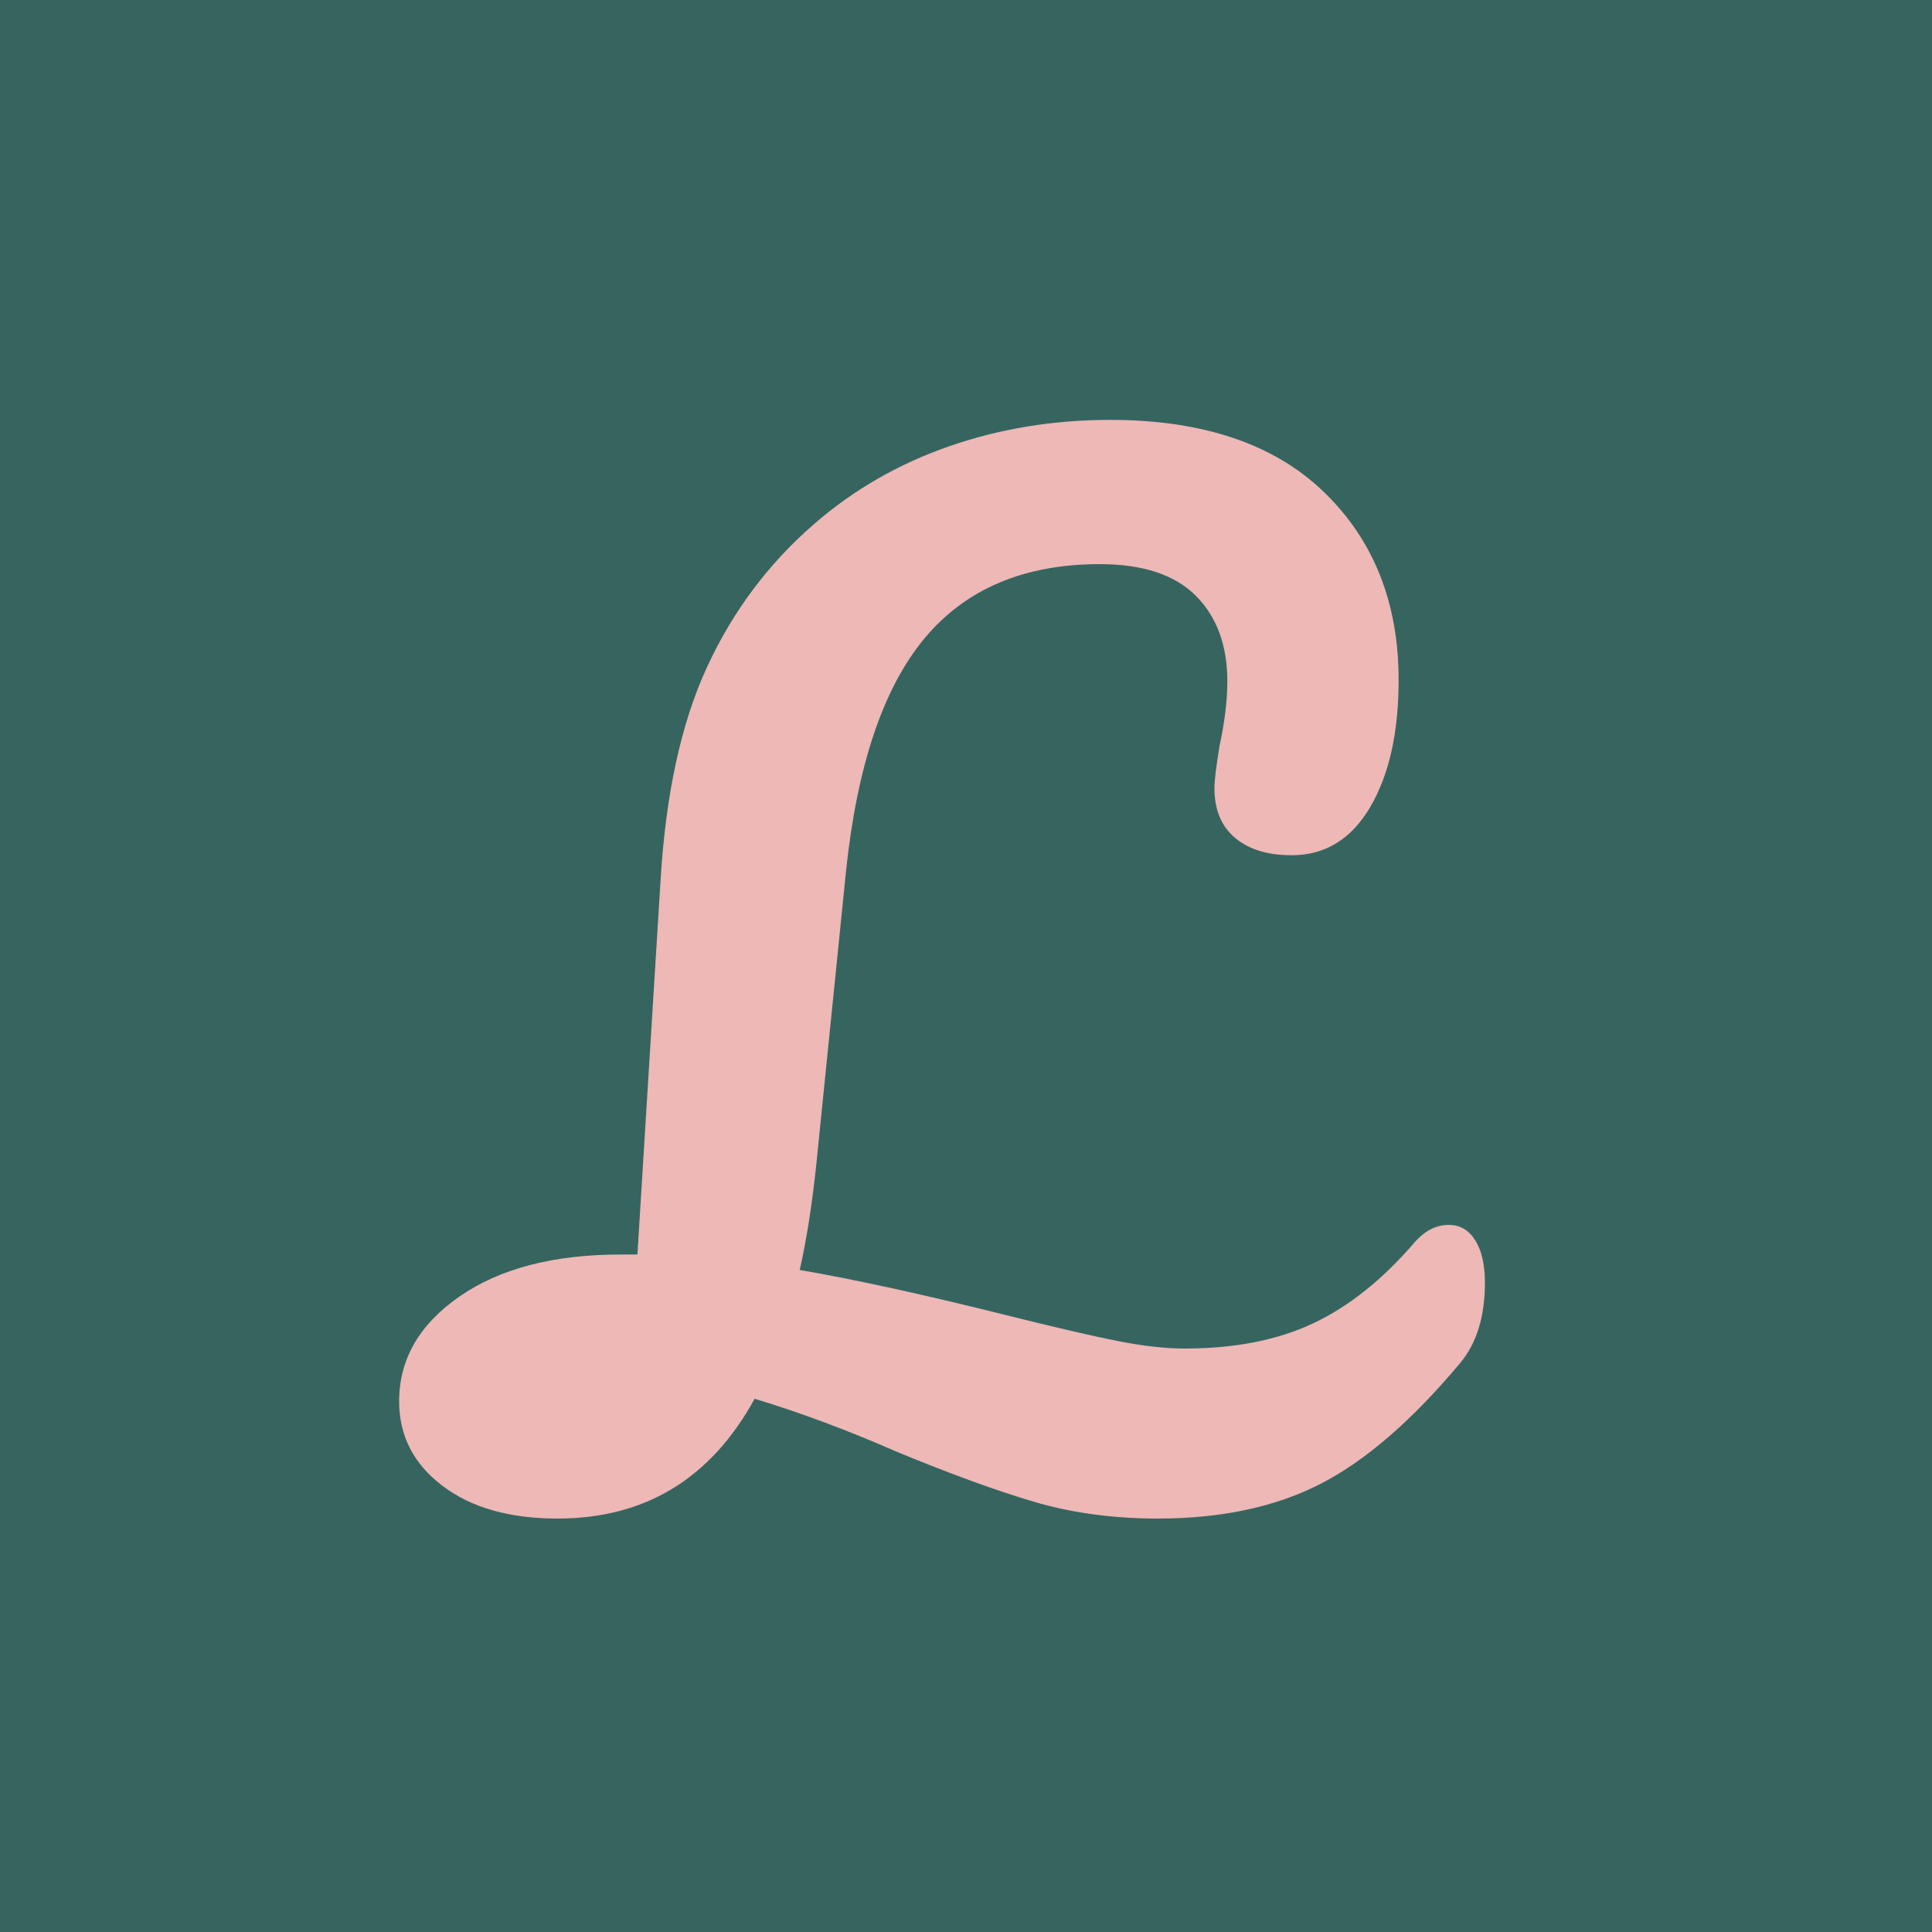
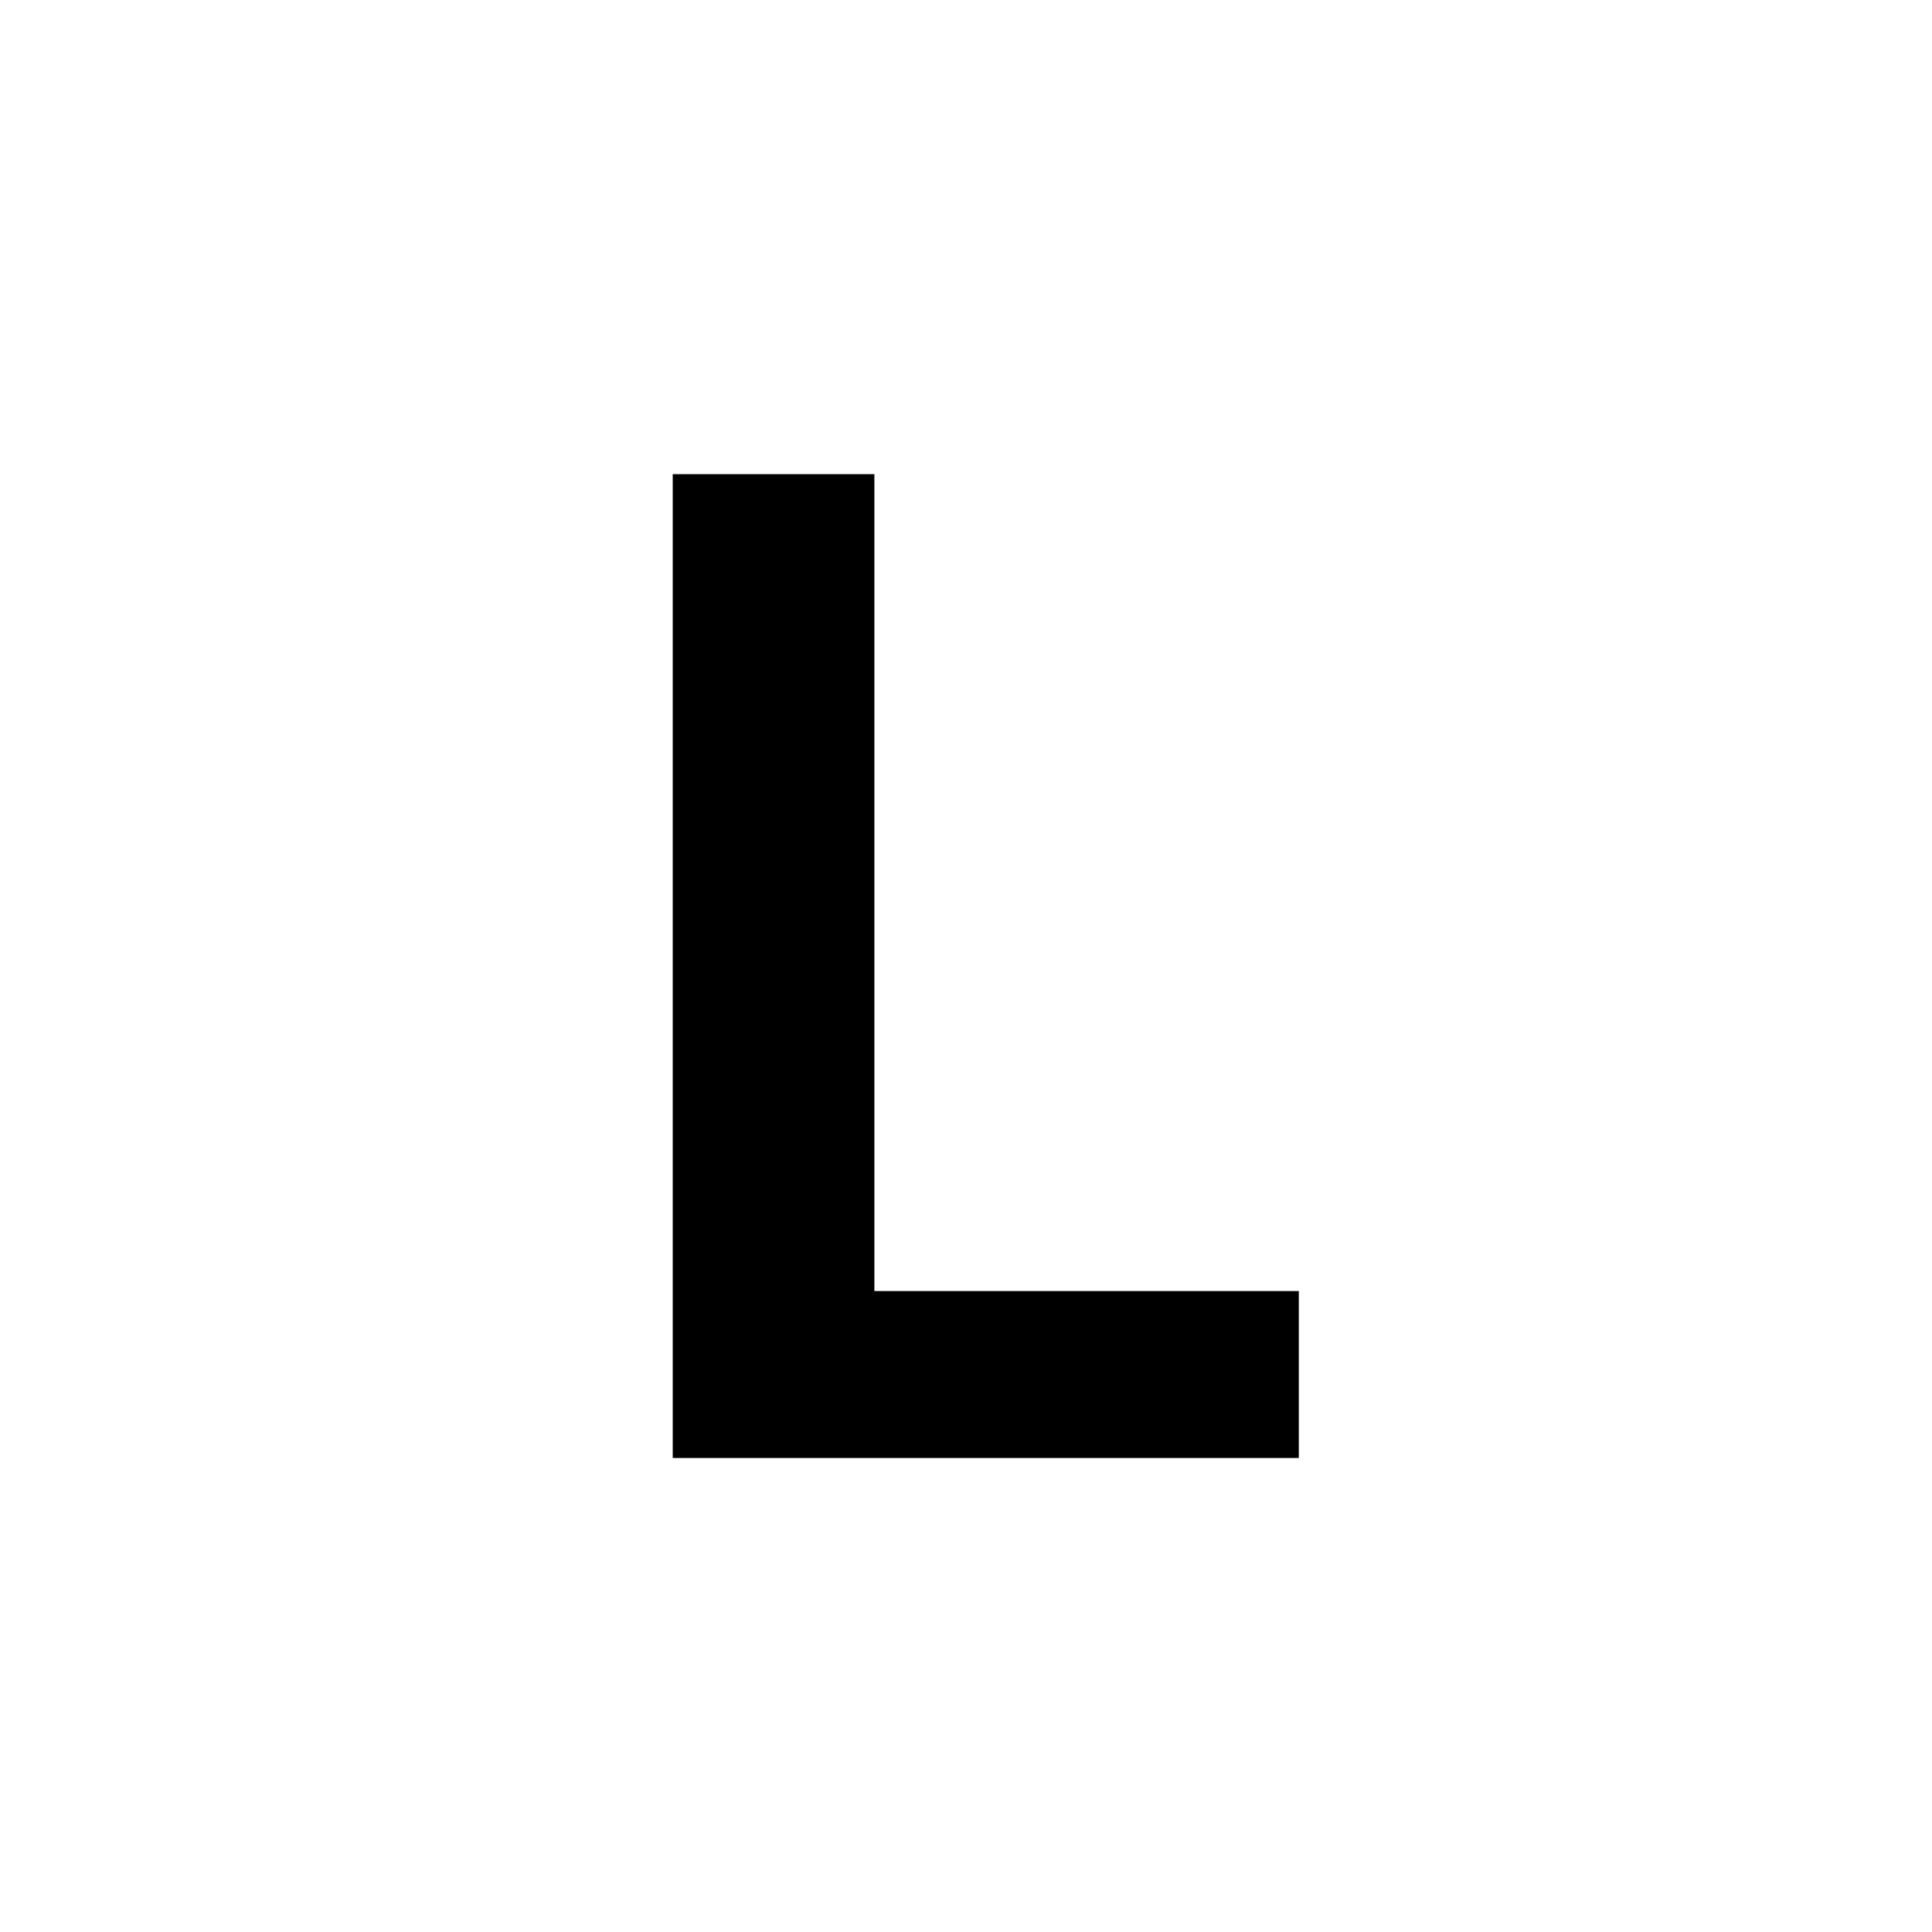
- <svg xmlns="http://www.w3.org/2000/svg" width="500" zoomAndPan="magnify" viewBox="0 0 375 375" height="500" preserveAspectRatio="xMidYMid meet" version="1.0">
-   <defs>
-     <g />
-   </defs>
-   <rect x="-37.5" width="450" fill="#ffffff" y="-37.5" height="450" fill-opacity="1" />
-   <rect x="-37.5" width="450" fill="#366560" y="-37.5" height="450" fill-opacity="1" />
-   <g fill="#edb8b6" fill-opacity="1">
-     <g transform="translate(87.72227, 293.5)">
-       <g>
-         <path d="M 193.5 -55.75 C 195.664 -55.75 197.375 -54.75 198.625 -52.75 C 199.875 -50.75 200.5 -48 200.5 -44.5 C 200.5 -38 198.914 -32.832 195.75 -29 C 186.414 -17.832 177.375 -10 168.625 -5.5 C 159.875 -1 149.332 1.25 137 1.25 C 128.332 1.25 120.332 0.164 113 -2 C 105.664 -4.164 96.75 -7.414 86.25 -11.75 C 76.75 -15.914 67.582 -19.332 58.75 -22 C 50.25 -6.5 37.5 1.25 20.5 1.25 C 11.164 1.25 3.707 -0.875 -1.875 -5.125 C -7.457 -9.375 -10.25 -14.832 -10.25 -21.5 C -10.25 -29.664 -6.332 -36.457 1.5 -41.875 C 9.332 -47.289 19.75 -50 32.75 -50 L 36 -50 L 40.5 -122.75 C 41.5 -139.414 44.5 -153.164 49.5 -164 C 54.5 -174.832 61.414 -184.082 70.25 -191.75 C 77.914 -198.414 86.664 -203.457 96.5 -206.875 C 106.332 -210.289 116.75 -212 127.75 -212 C 145.75 -212 159.582 -207.332 169.25 -198 C 178.914 -188.664 183.75 -176.5 183.75 -161.5 C 183.75 -151.332 181.914 -143.125 178.25 -136.875 C 174.582 -130.625 169.5 -127.5 163 -127.5 C 158.332 -127.5 154.664 -128.625 152 -130.875 C 149.332 -133.125 148 -136.332 148 -140.5 C 148 -142 148.332 -144.75 149 -148.75 C 150 -153.414 150.5 -157.582 150.5 -161.25 C 150.5 -168.25 148.457 -173.789 144.375 -177.875 C 140.289 -181.957 134.082 -184 125.75 -184 C 111.082 -184 99.75 -179.207 91.75 -169.625 C 83.75 -160.039 78.664 -145 76.5 -124.5 L 70.75 -67.75 C 69.914 -59.75 68.832 -52.832 67.5 -47 C 78.164 -45.164 91.5 -42.25 107.5 -38.25 C 116.832 -35.914 124 -34.25 129 -33.25 C 134 -32.25 138.414 -31.75 142.25 -31.75 C 151.914 -31.75 160.207 -33.375 167.125 -36.625 C 174.039 -39.875 180.582 -45.082 186.75 -52.25 C 188.75 -54.582 191 -55.75 193.5 -55.75 Z M 193.5 -55.75 " />
-       </g>
-     </g>
-   </g>
+ <svg xmlns="http://www.w3.org/2000/svg" viewBox="0 0 100 100">
+   <rect width="100" height="100" fill="white" />
+   <text x="50" y="50" font-family="Inter, sans-serif" font-size="70" font-weight="bold" fill="black" text-anchor="middle" dominant-baseline="central" alignment-baseline="central">L</text>
</svg>
